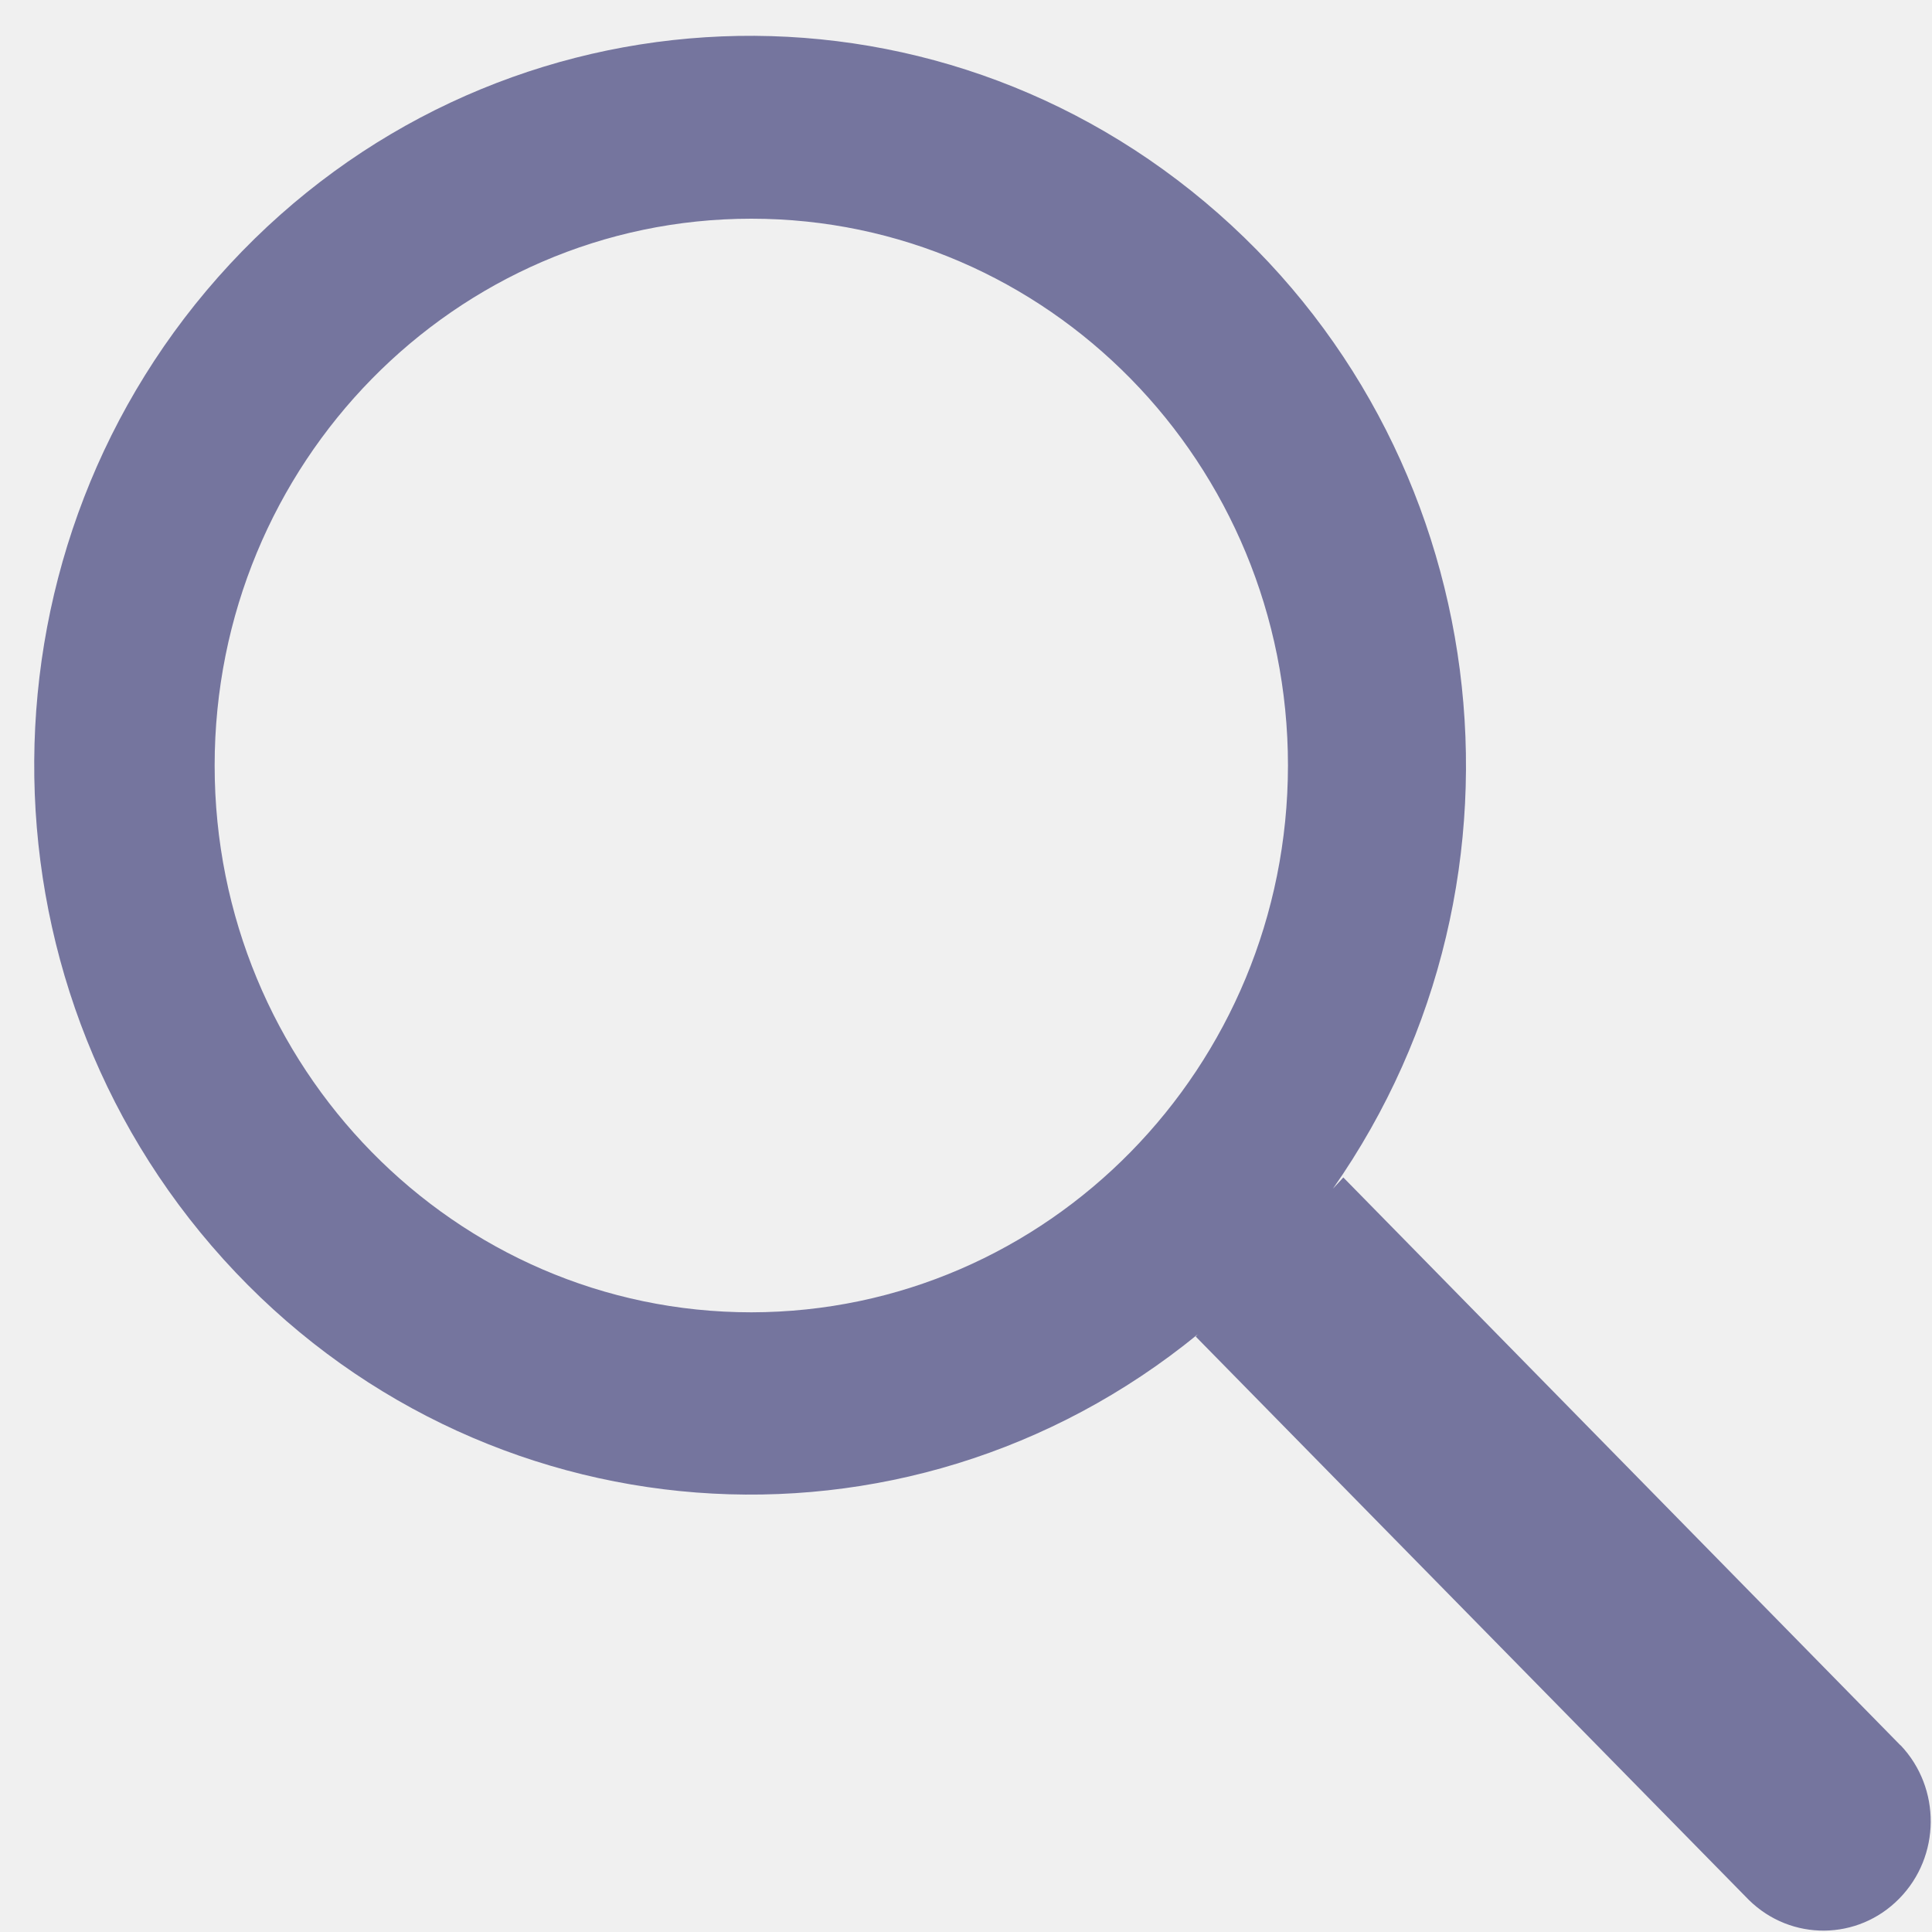
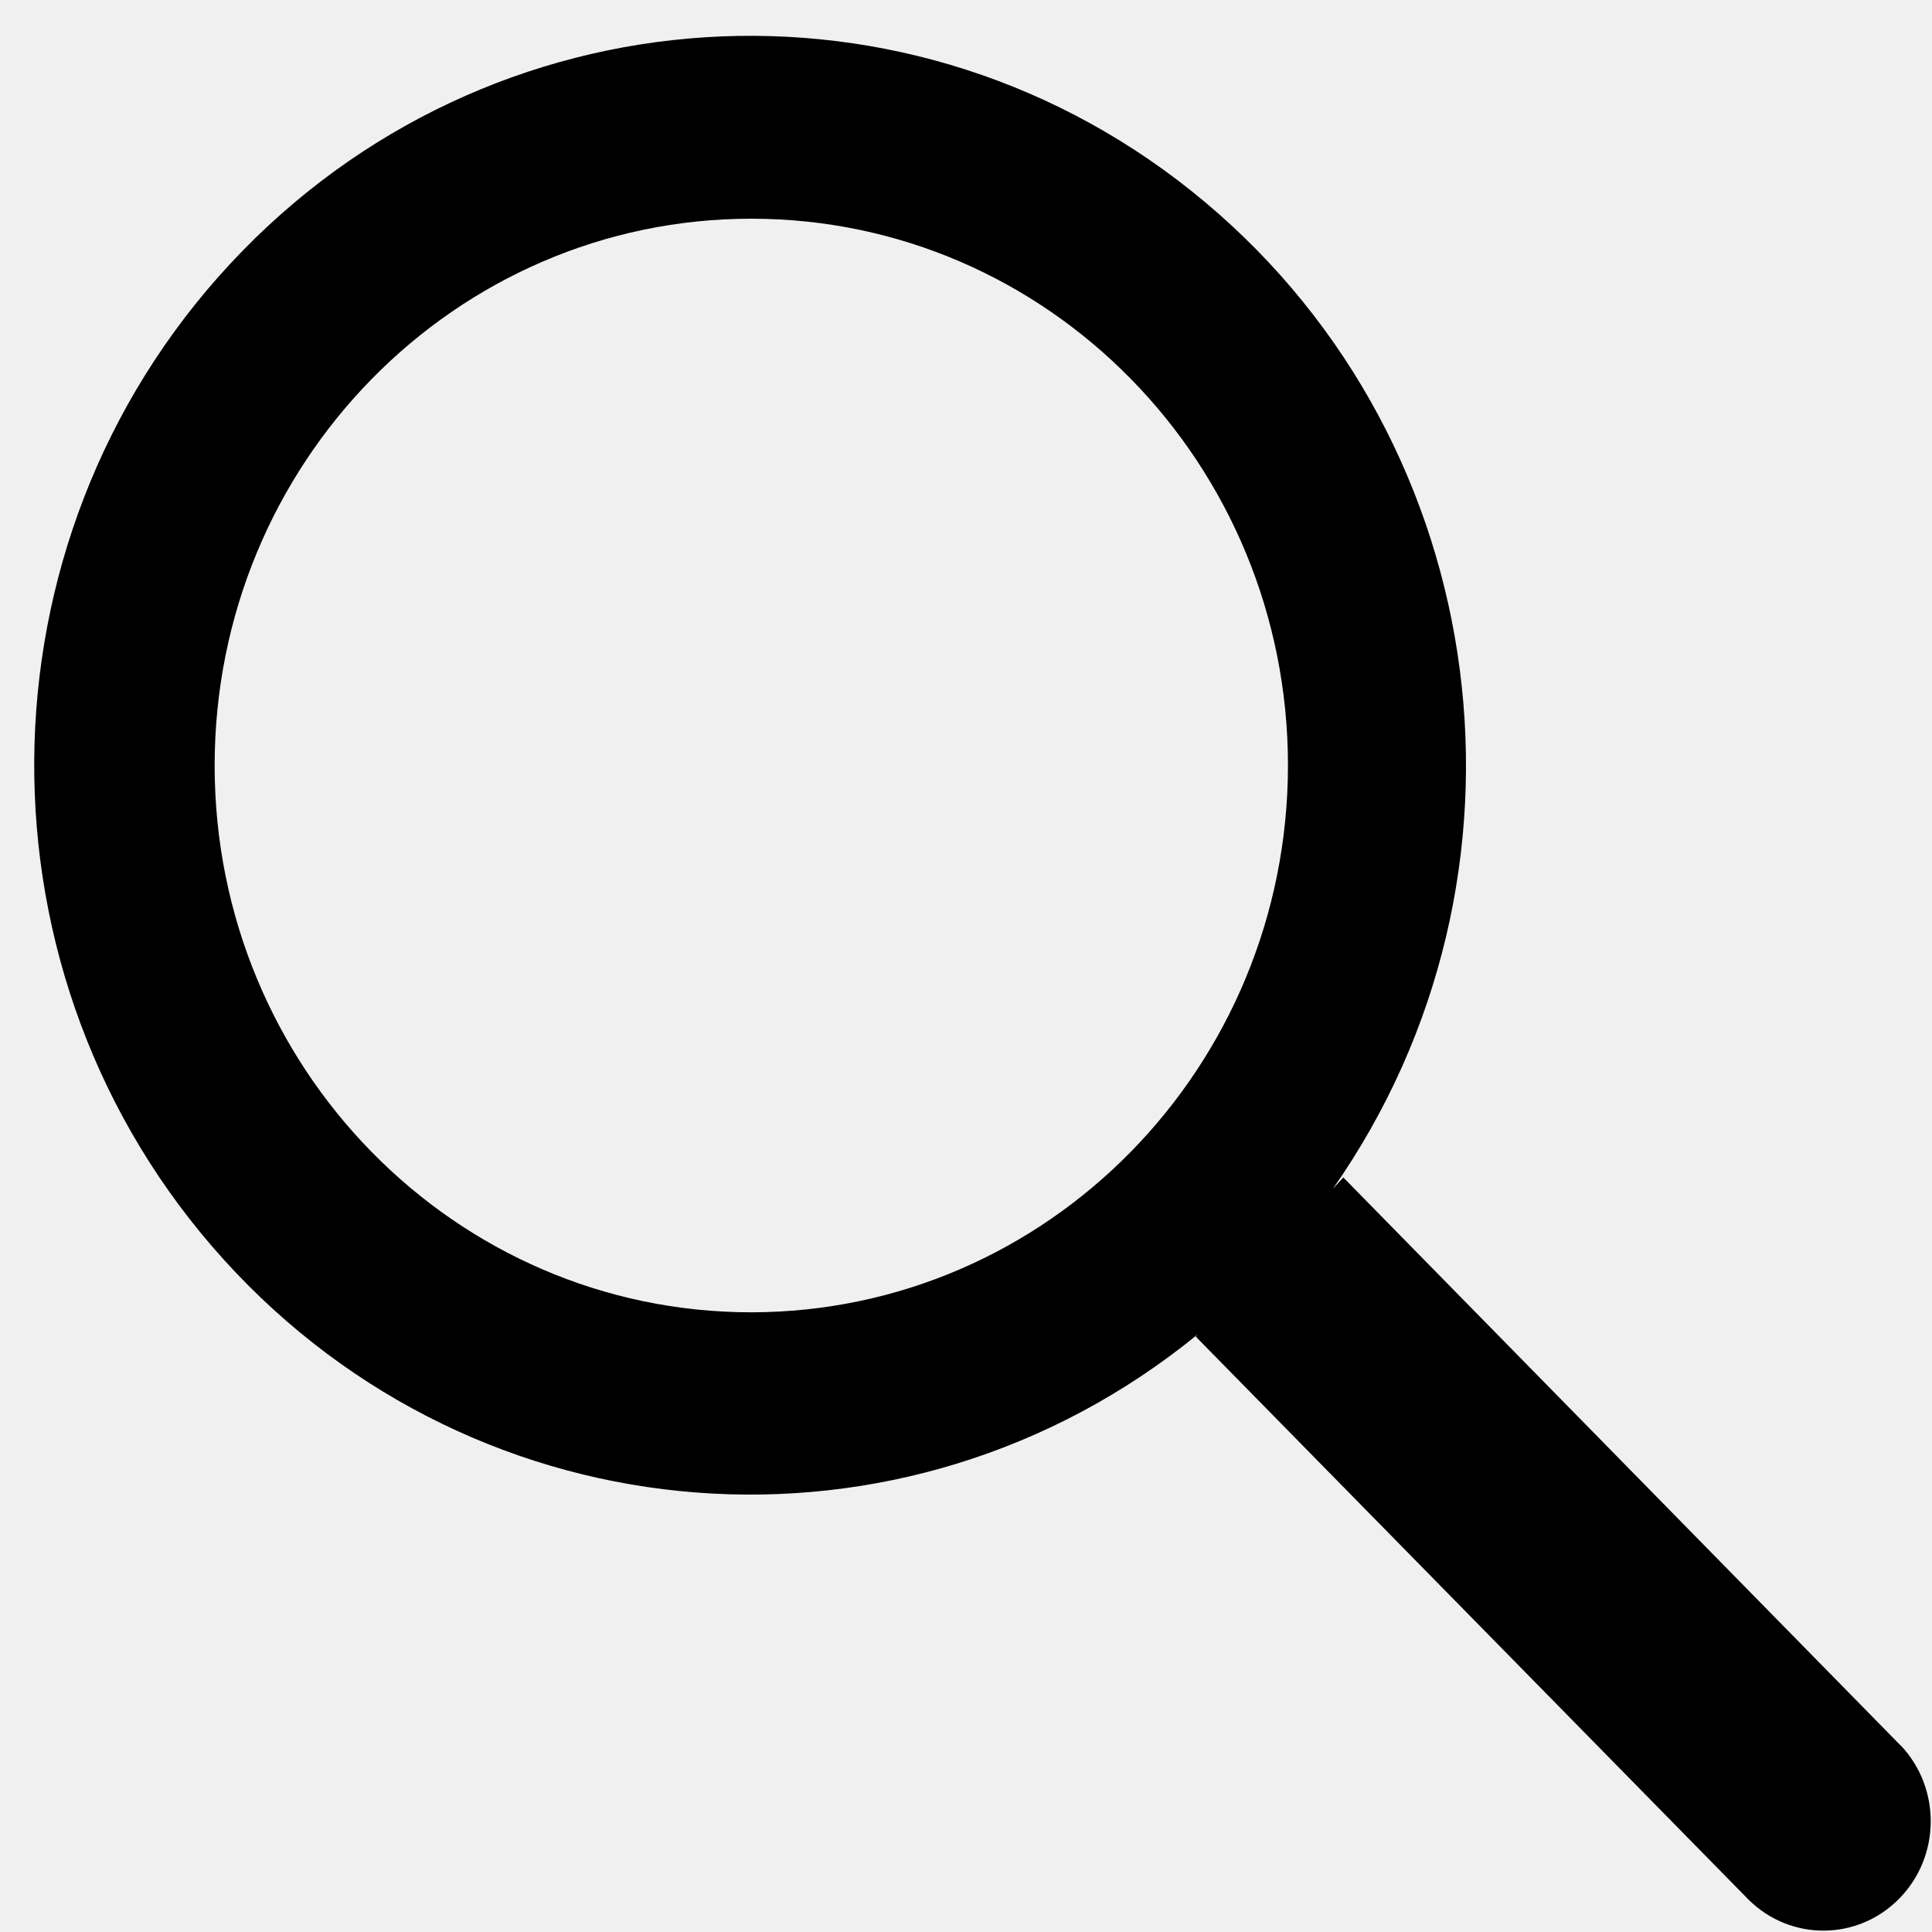
- <svg xmlns="http://www.w3.org/2000/svg" width="20" height="20" viewBox="0 0 20 20" fill="red">
+ <svg xmlns="http://www.w3.org/2000/svg" width="20" height="20" viewBox="0 0 20 20">
  <g clip-path="url(#clip0_65_392)">
-     <path fill-rule="evenodd" clip-rule="evenodd" d="M19.674 18.068L13.906 12.189L13.798 12.306C16.06 9.075 15.481 4.612 12.473 2.091C9.465 -0.431 5.055 -0.149 2.38 2.734C-0.296 5.618 -0.324 10.12 2.315 13.038C4.954 15.956 9.36 16.295 12.399 13.813L12.378 13.836L18.104 19.668C18.54 20.097 19.233 20.091 19.661 19.654C20.09 19.218 20.096 18.511 19.675 18.067L19.674 18.068ZM7.778 13.585C4.71 13.585 2.222 11.051 2.222 7.925C2.222 4.798 4.71 2.264 7.778 2.264C10.846 2.264 13.333 4.798 13.333 7.925C13.33 11.049 10.845 13.581 7.778 13.585Z" fill="#75759e" />
+     <path fill-rule="evenodd" clip-rule="evenodd" d="M19.674 18.068L13.906 12.189L13.798 12.306C16.06 9.075 15.481 4.612 12.473 2.091C9.465 -0.431 5.055 -0.149 2.38 2.734C-0.296 5.618 -0.324 10.12 2.315 13.038C4.954 15.956 9.36 16.295 12.399 13.813L12.378 13.836L18.104 19.668C18.54 20.097 19.233 20.091 19.661 19.654C20.09 19.218 20.096 18.511 19.675 18.067L19.674 18.068ZM7.778 13.585C4.71 13.585 2.222 11.051 2.222 7.925C2.222 4.798 4.71 2.264 7.778 2.264C10.846 2.264 13.333 4.798 13.333 7.925C13.33 11.049 10.845 13.581 7.778 13.585Z" />
  </g>
  <defs>
    <clipPath id="clip0_65_392">
      <rect width="20" height="20" fill="white" />
    </clipPath>
  </defs>
</svg>
